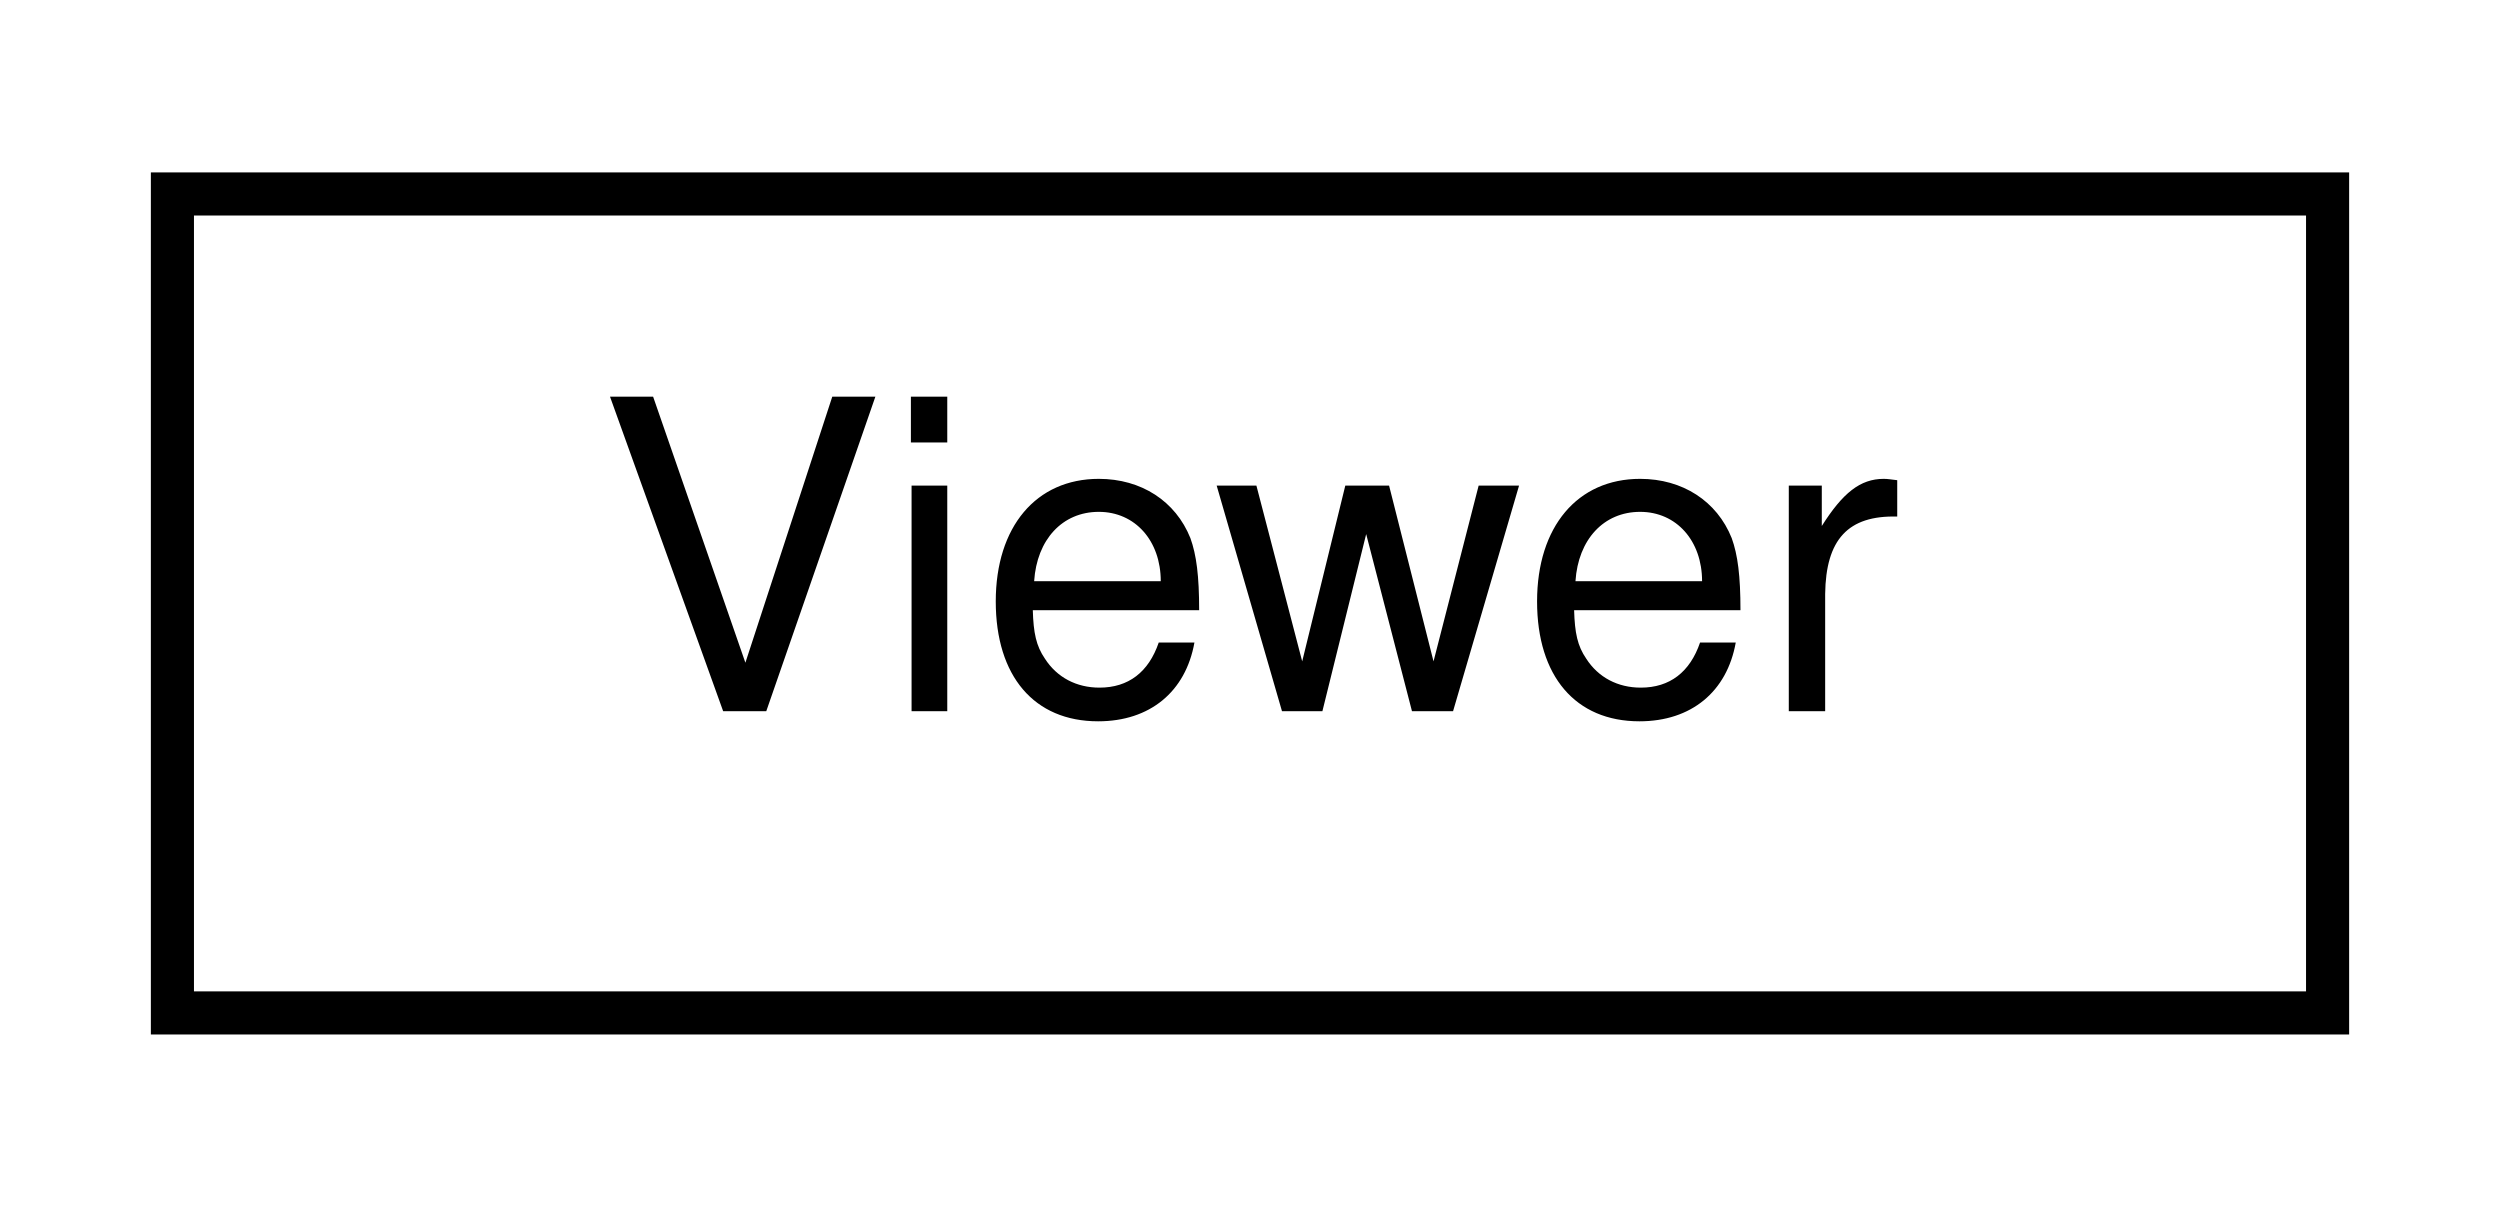
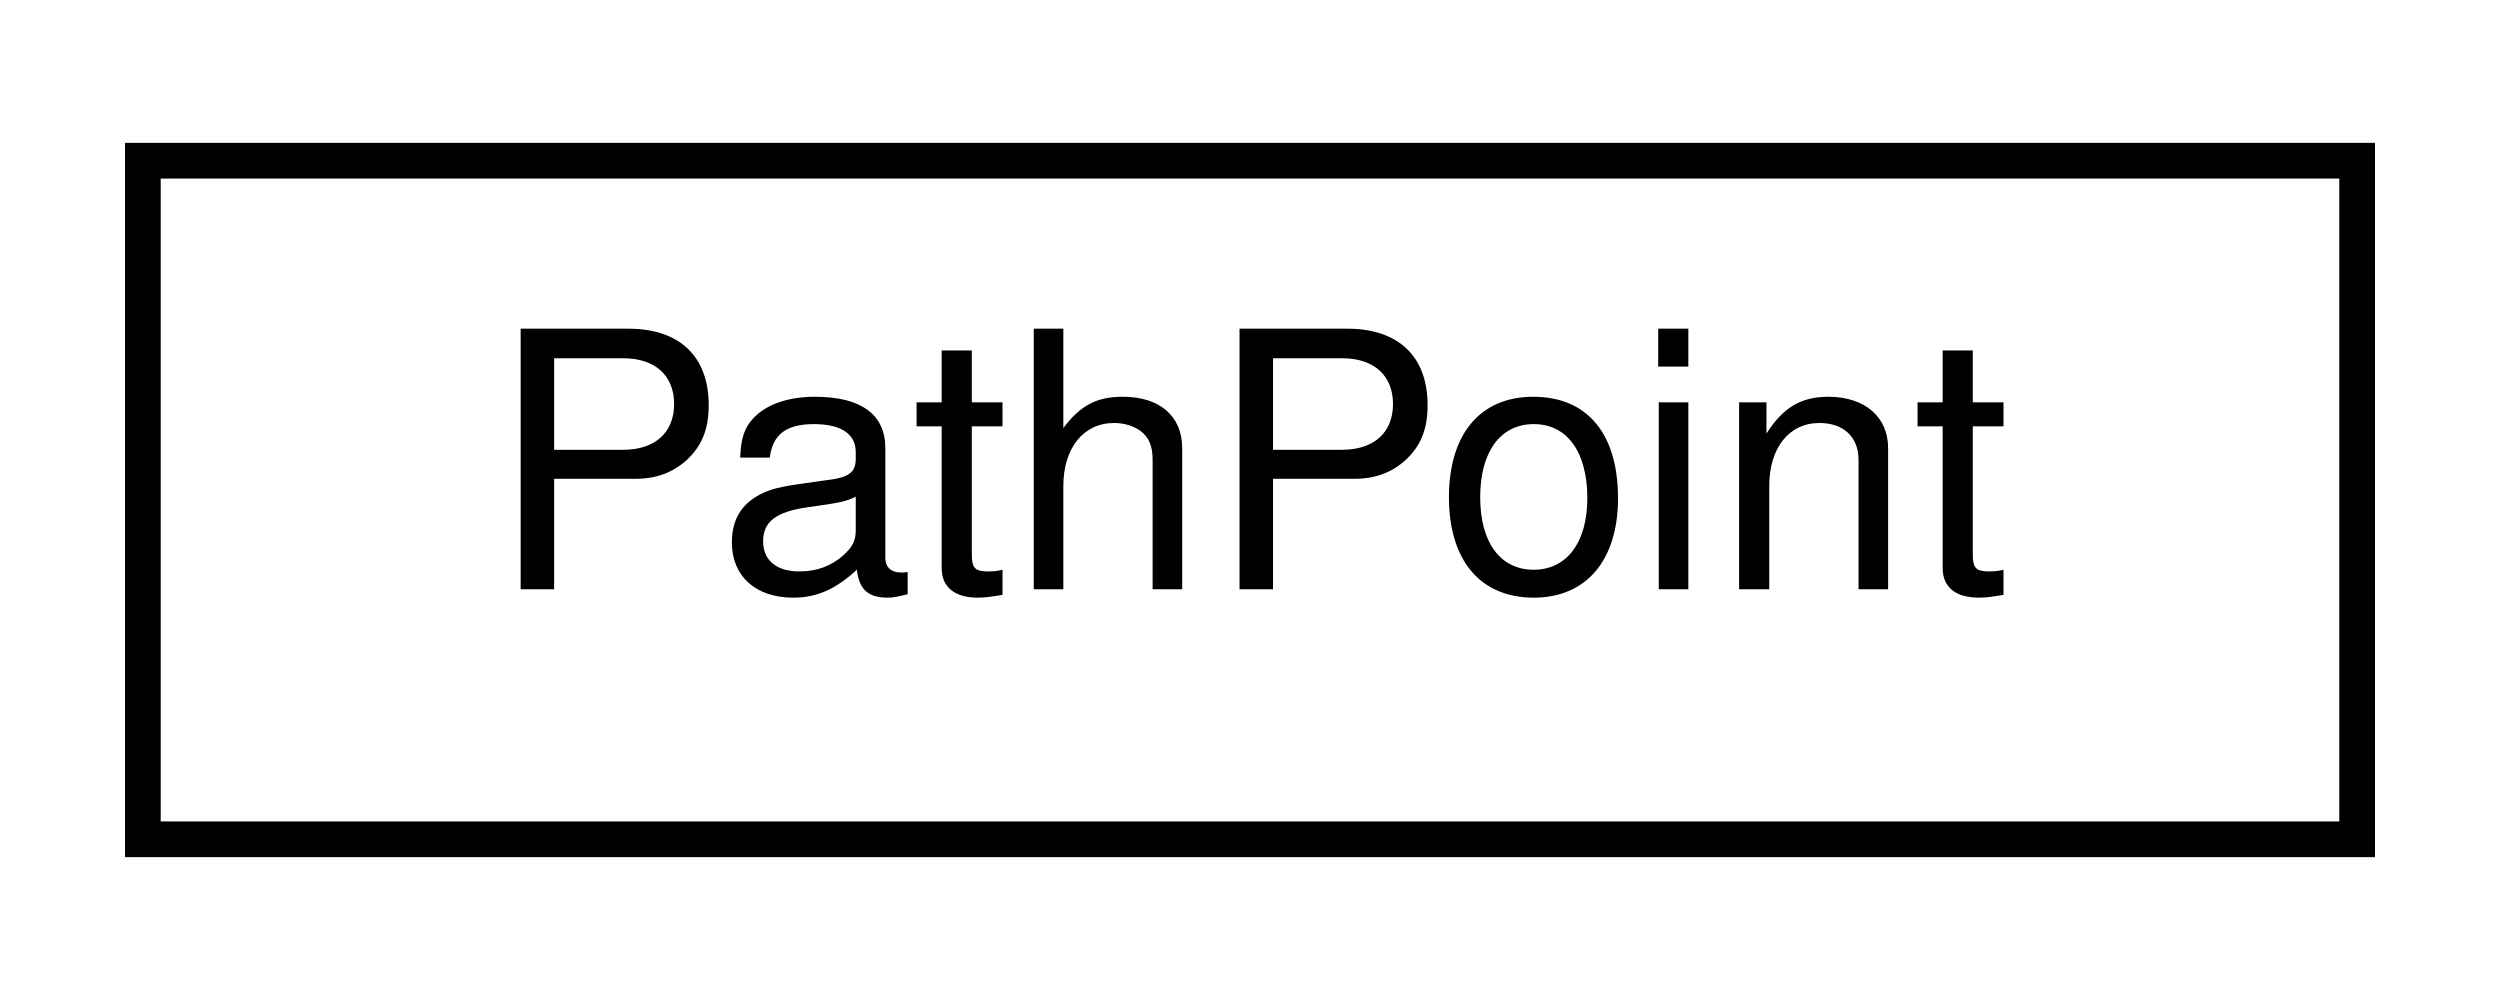
- <svg xmlns="http://www.w3.org/2000/svg" xmlns:xlink="http://www.w3.org/1999/xlink" width="58pt" height="28pt" viewBox="0.00 0.00 58.00 28.00">
+ <svg xmlns="http://www.w3.org/2000/svg" xmlns:xlink="http://www.w3.org/1999/xlink" width="70pt" height="28pt" viewBox="0.00 0.00 70.00 28.00">
  <g id="graph0" class="graph" transform="scale(1 1) rotate(0) translate(4 24)">
    <g id="node1" class="node">
      <g id="a_node1">
-         <a xlink:href="classViewer.html" target="_top" xlink:title="Represents a viewer for handling events and interactions with an SFML window.">
-           <polygon fill="none" stroke="black" points="0,-0.5 0,-19.5 50,-19.5 50,-0.5 0,-0.5" />
-           <text text-anchor="middle" x="25" y="-7.5" font-family="Helvetica,sans-Serif" font-size="10.00">Viewer</text>
+         <a xlink:href="structPathPoint.html" target="_top" xlink:title="A struct that contains a point and a type of point.">
+           <polygon fill="none" stroke="black" points="0,-0.5 0,-19.5 62,-19.5 62,-0.5 0,-0.5" />
+           <text text-anchor="middle" x="31" y="-7.5" font-family="Helvetica,sans-Serif" font-size="10.00">PathPoint</text>
        </a>
      </g>
    </g>
  </g>
</svg>
